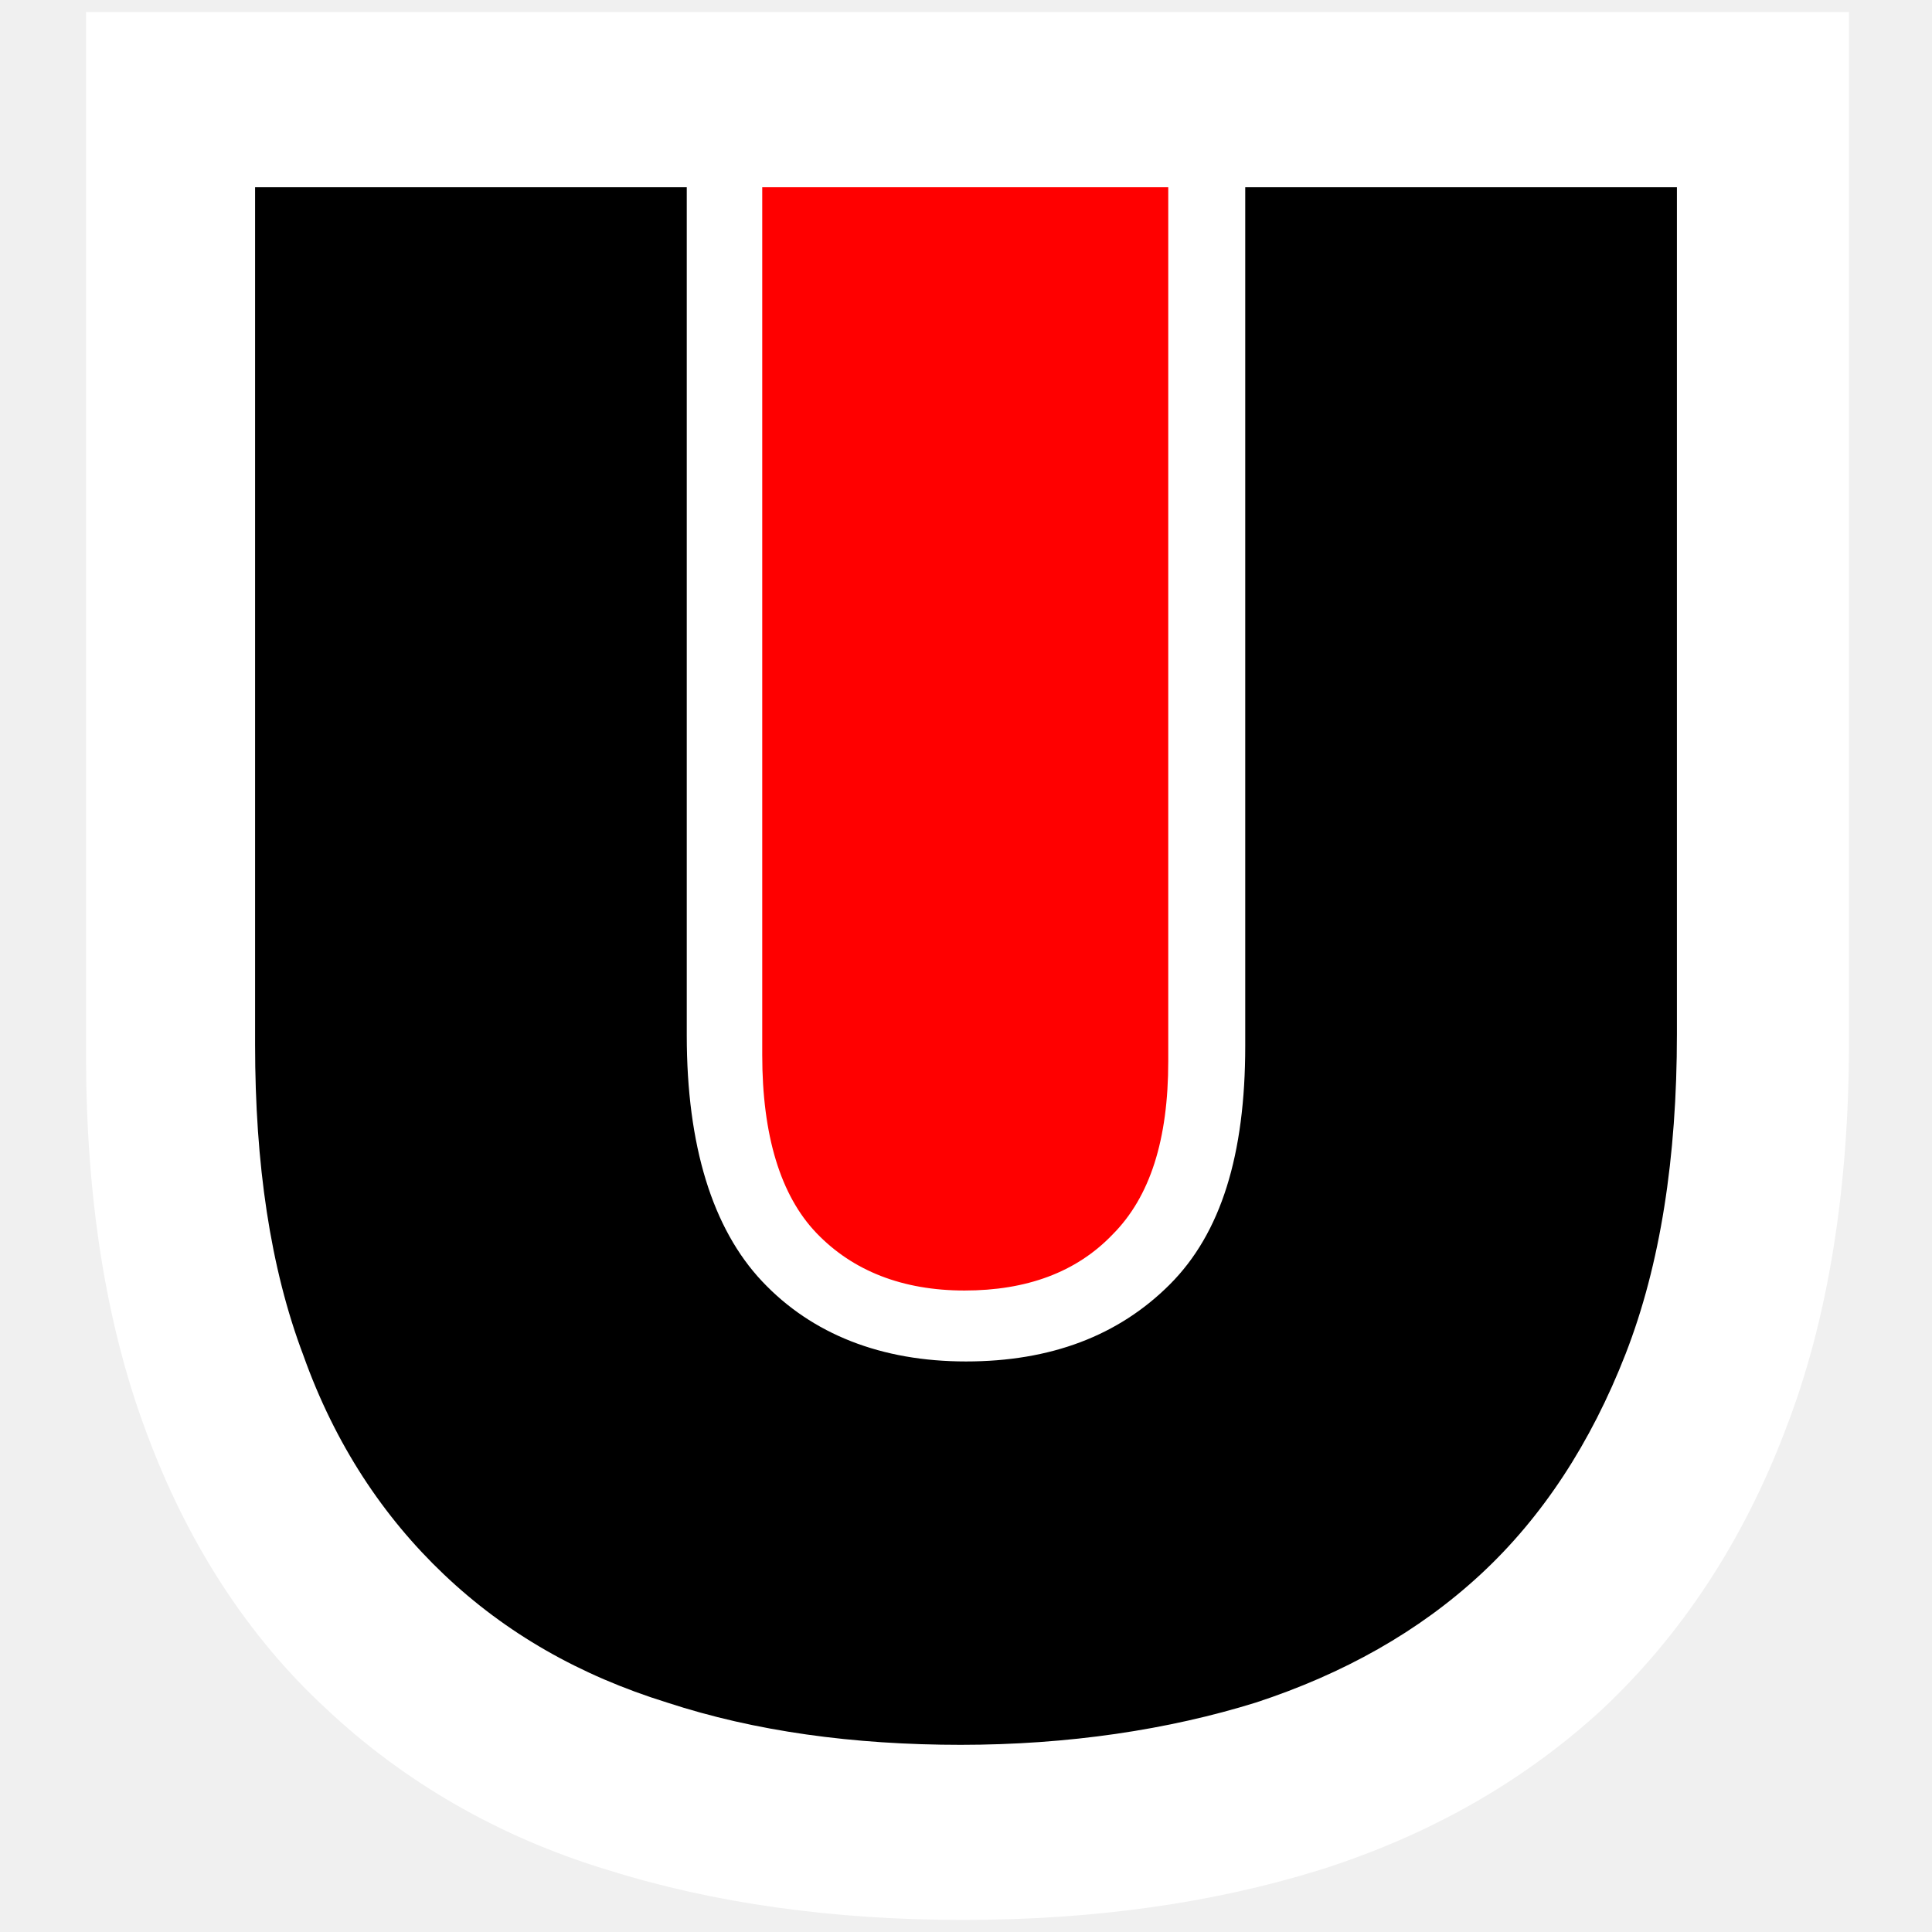
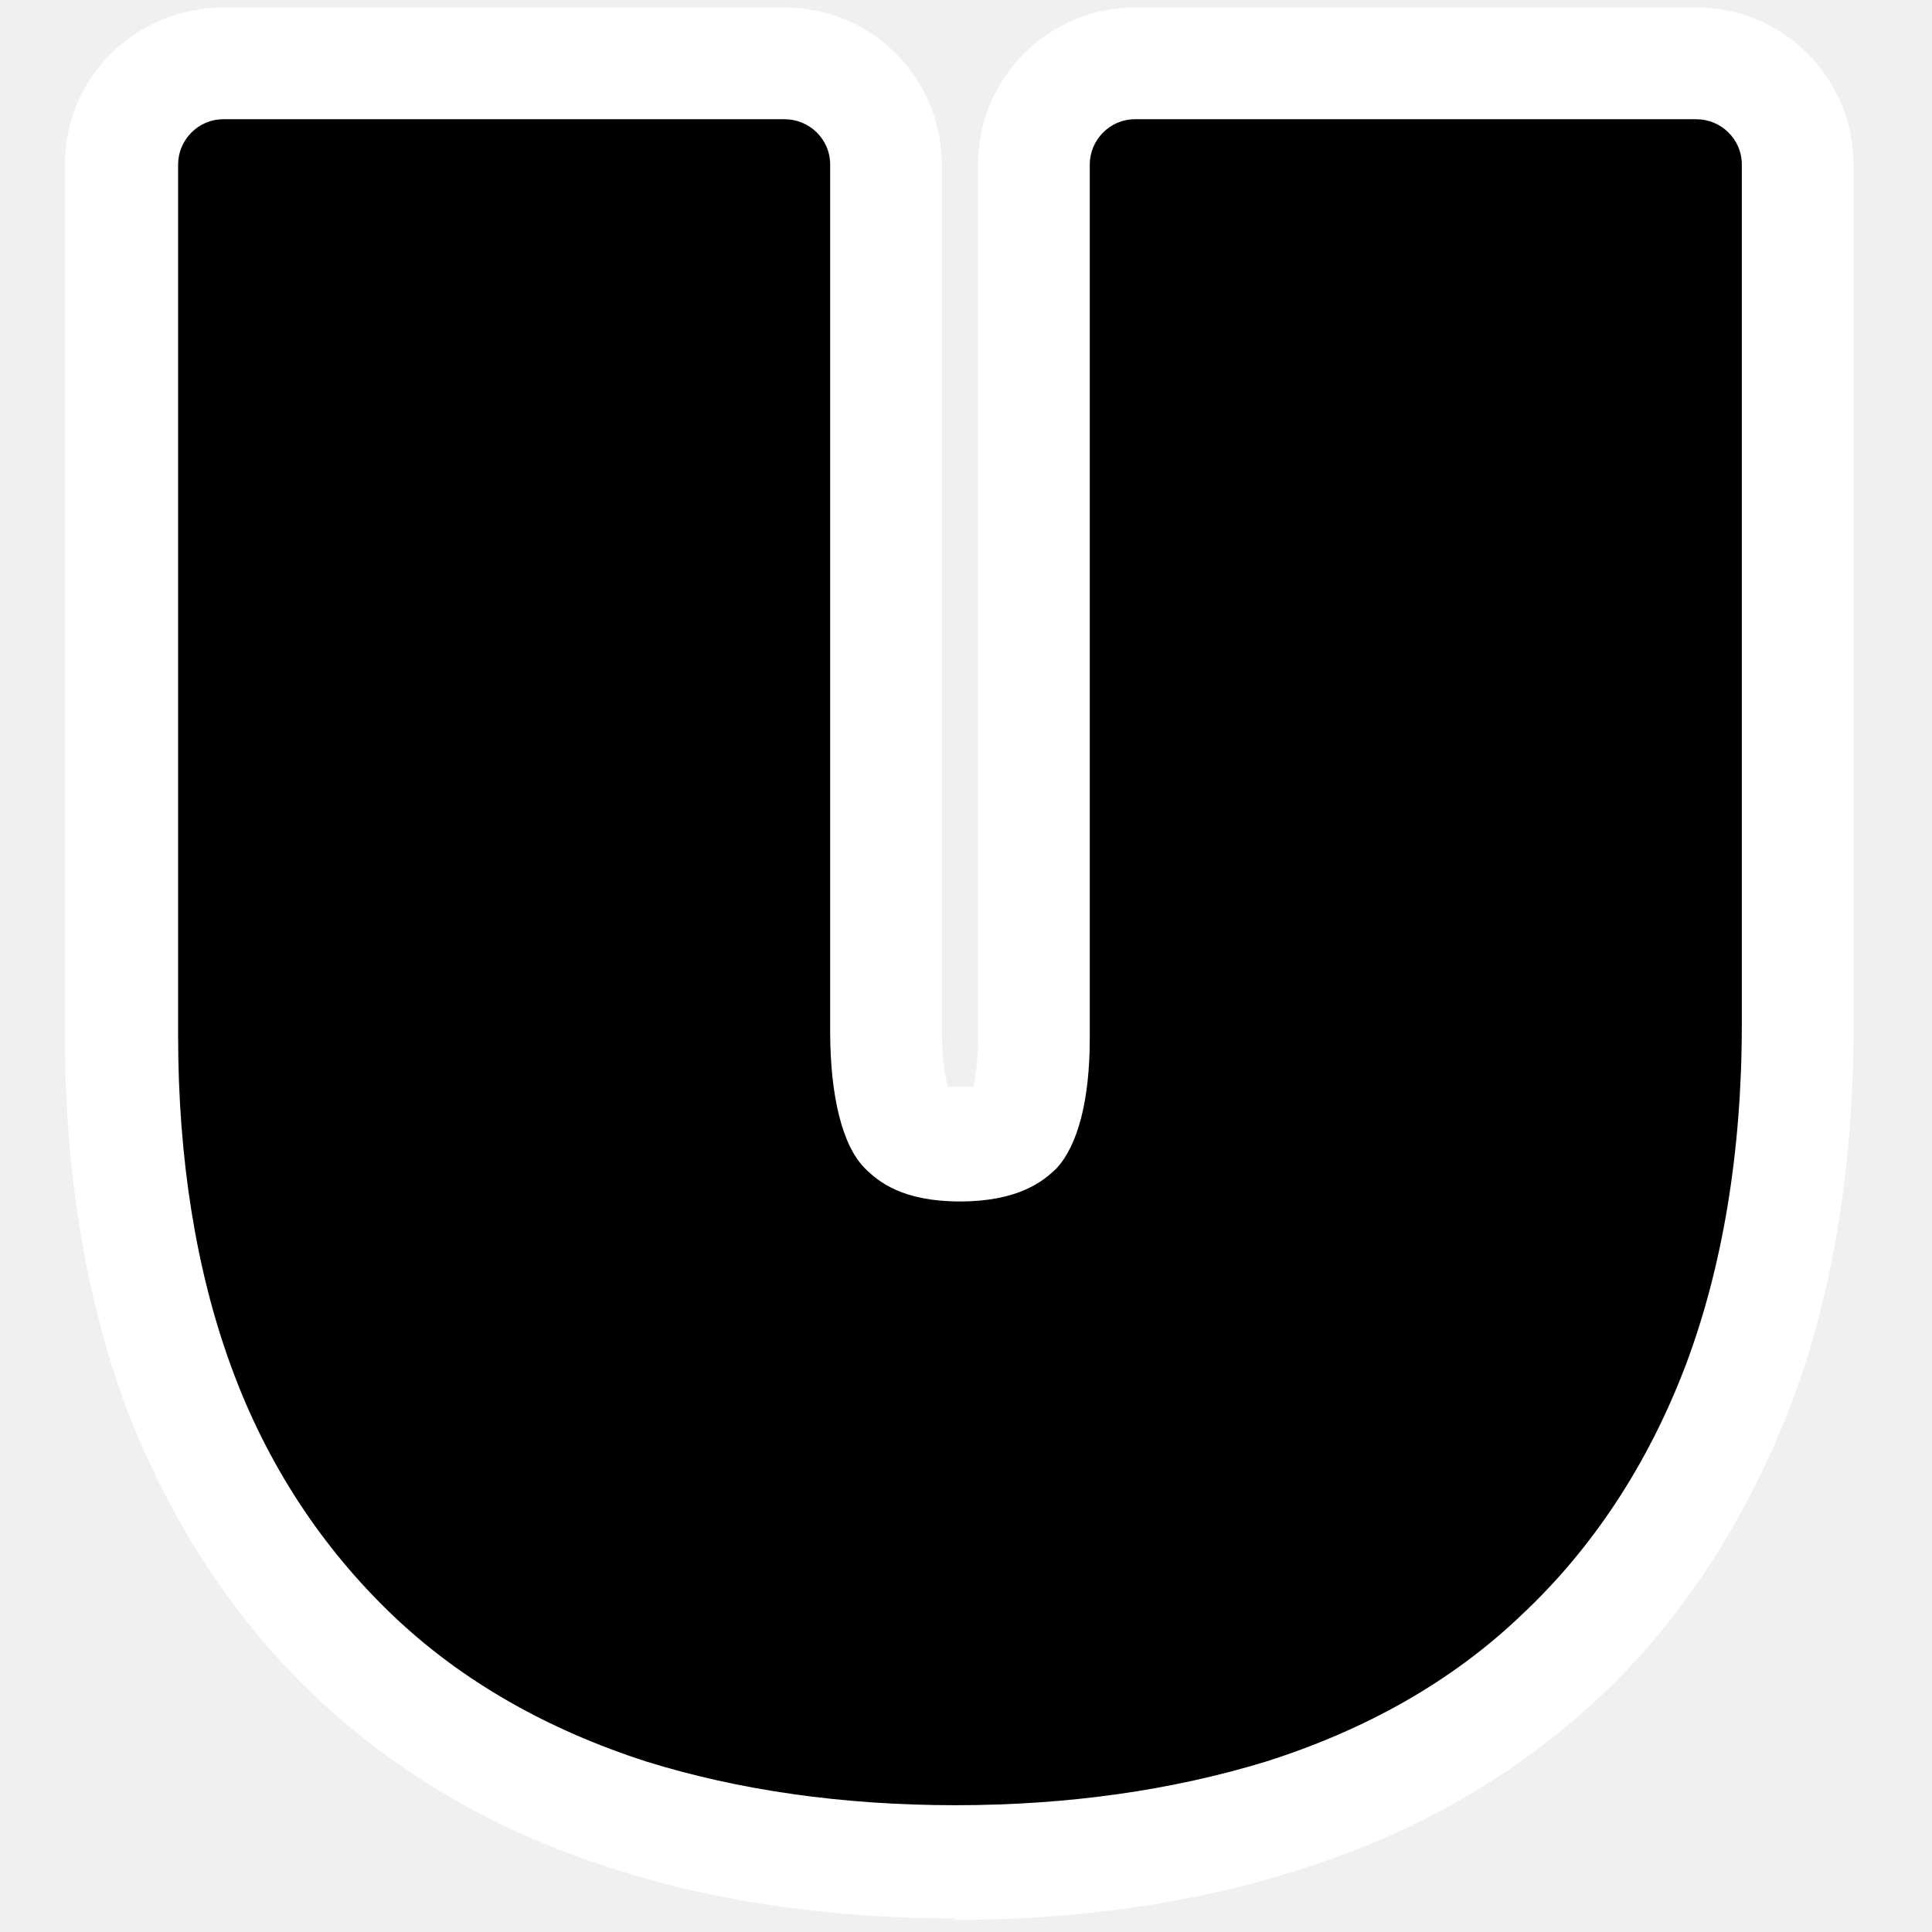
<svg xmlns="http://www.w3.org/2000/svg" id="Layer_1" width="128" height="128" viewBox="0 0 128 128">
  <defs>
-     <style>.cls-1{fill:#fff;}.cls-2{fill:red;}</style>
+     <style>.cls-1{fill:#fff;}</style>
  </defs>
-   <path class="cls-1" d="M5.7.8v69.1c0,9.4,1.3,17.8,4,25,2.7,7.3,6.7,13.5,11.9,18.3,5.1,4.8,11.4,8.5,18.7,10.7,7,2.2,14.9,3.3,23.5,3.3s16.5-1.1,23.6-3.3c7.3-2.3,13.6-5.9,18.8-10.7,5.2-4.9,9.3-11.1,12.1-18.5,2.8-7.2,4.2-15.9,4.2-25.7V.8H5.7Z" />
-   <path d="M63.7,115.6c-7.2,0-13.7-.9-19.5-2.8-5.8-1.8-10.7-4.6-14.8-8.5-4-3.8-7.2-8.6-9.3-14.5-2.2-5.8-3.2-12.7-3.2-20.6V12.4h28.6v56.2c0,7.3,1.7,12.8,5,16.3s7.9,5.3,13.5,5.3,10.1-1.7,13.5-5.1c3.4-3.4,5-8.6,5-15.8V12.4h28.6v56.1c0,8.2-1.1,15.3-3.4,21.2-2.3,5.9-5.5,10.8-9.6,14.6-4.1,3.8-9.1,6.6-14.9,8.5-5.8,1.8-12.4,2.8-19.6,2.8Z" />
-   <path class="cls-2" d="M50.5,12.4v57.5c0,5.3,1.2,9.3,3.6,11.8s5.7,3.8,9.8,3.8,7.4-1.2,9.8-3.7c2.5-2.5,3.7-6.3,3.7-11.5V12.4" />
+   <path class="cls-1" d="M63.3,127.1c-8.2,0-15.9-1.1-22.7-3.3-7.6-2.4-14.2-6.2-19.7-11.4-5.5-5.2-9.7-11.7-12.6-19.3-2.6-7.1-4-15.4-4-24.5V10.9C4.3,5.1,9,.5,14.8.5h37.2c5.8,0,10.4,4.7,10.4,10.4v57.2c0,2,.2,3.2.4,3.9.2,0,.4,0,.8,0s.7,0,.9,0c.1-.6.3-1.6.3-3.3V10.9c0-5.8,4.7-10.4,10.4-10.4h37.2c5.8,0,10.4,4.7,10.4,10.4v57.1c0,9.4-1.4,17.9-4.2,25.2-3,7.7-7.3,14.3-12.8,19.4-5.5,5.1-12.1,8.9-19.8,11.3-6.9,2.2-14.6,3.3-22.8,3.3Z" />
+   <path d="M75.2,7.9c-1.7,0-3,1.4-3,3v57.9c0,4.1-.8,7.1-2.2,8.6-.9.9-2.6,2.2-6.4,2.2s-5.4-1.3-6.3-2.2c-1.5-1.5-2.3-4.8-2.3-9.1V10.9c0-1.7-1.4-3-3-3H14.8c-1.7,0-3,1.4-3,3v57.7c0,8.2,1.2,15.6,3.5,21.9,2.4,6.6,6.1,12.1,10.7,16.5,4.6,4.4,10.3,7.6,16.8,9.7,6.1,1.9,13,2.9,20.5,2.9s14.4-1,20.6-2.9c6.6-2.1,12.3-5.3,16.9-9.7,4.7-4.4,8.4-10,10.9-16.6,2.4-6.4,3.7-14,3.7-22.5V10.9c0-1.7-1.4-3-3-3h-37.2Z" />
</svg>
